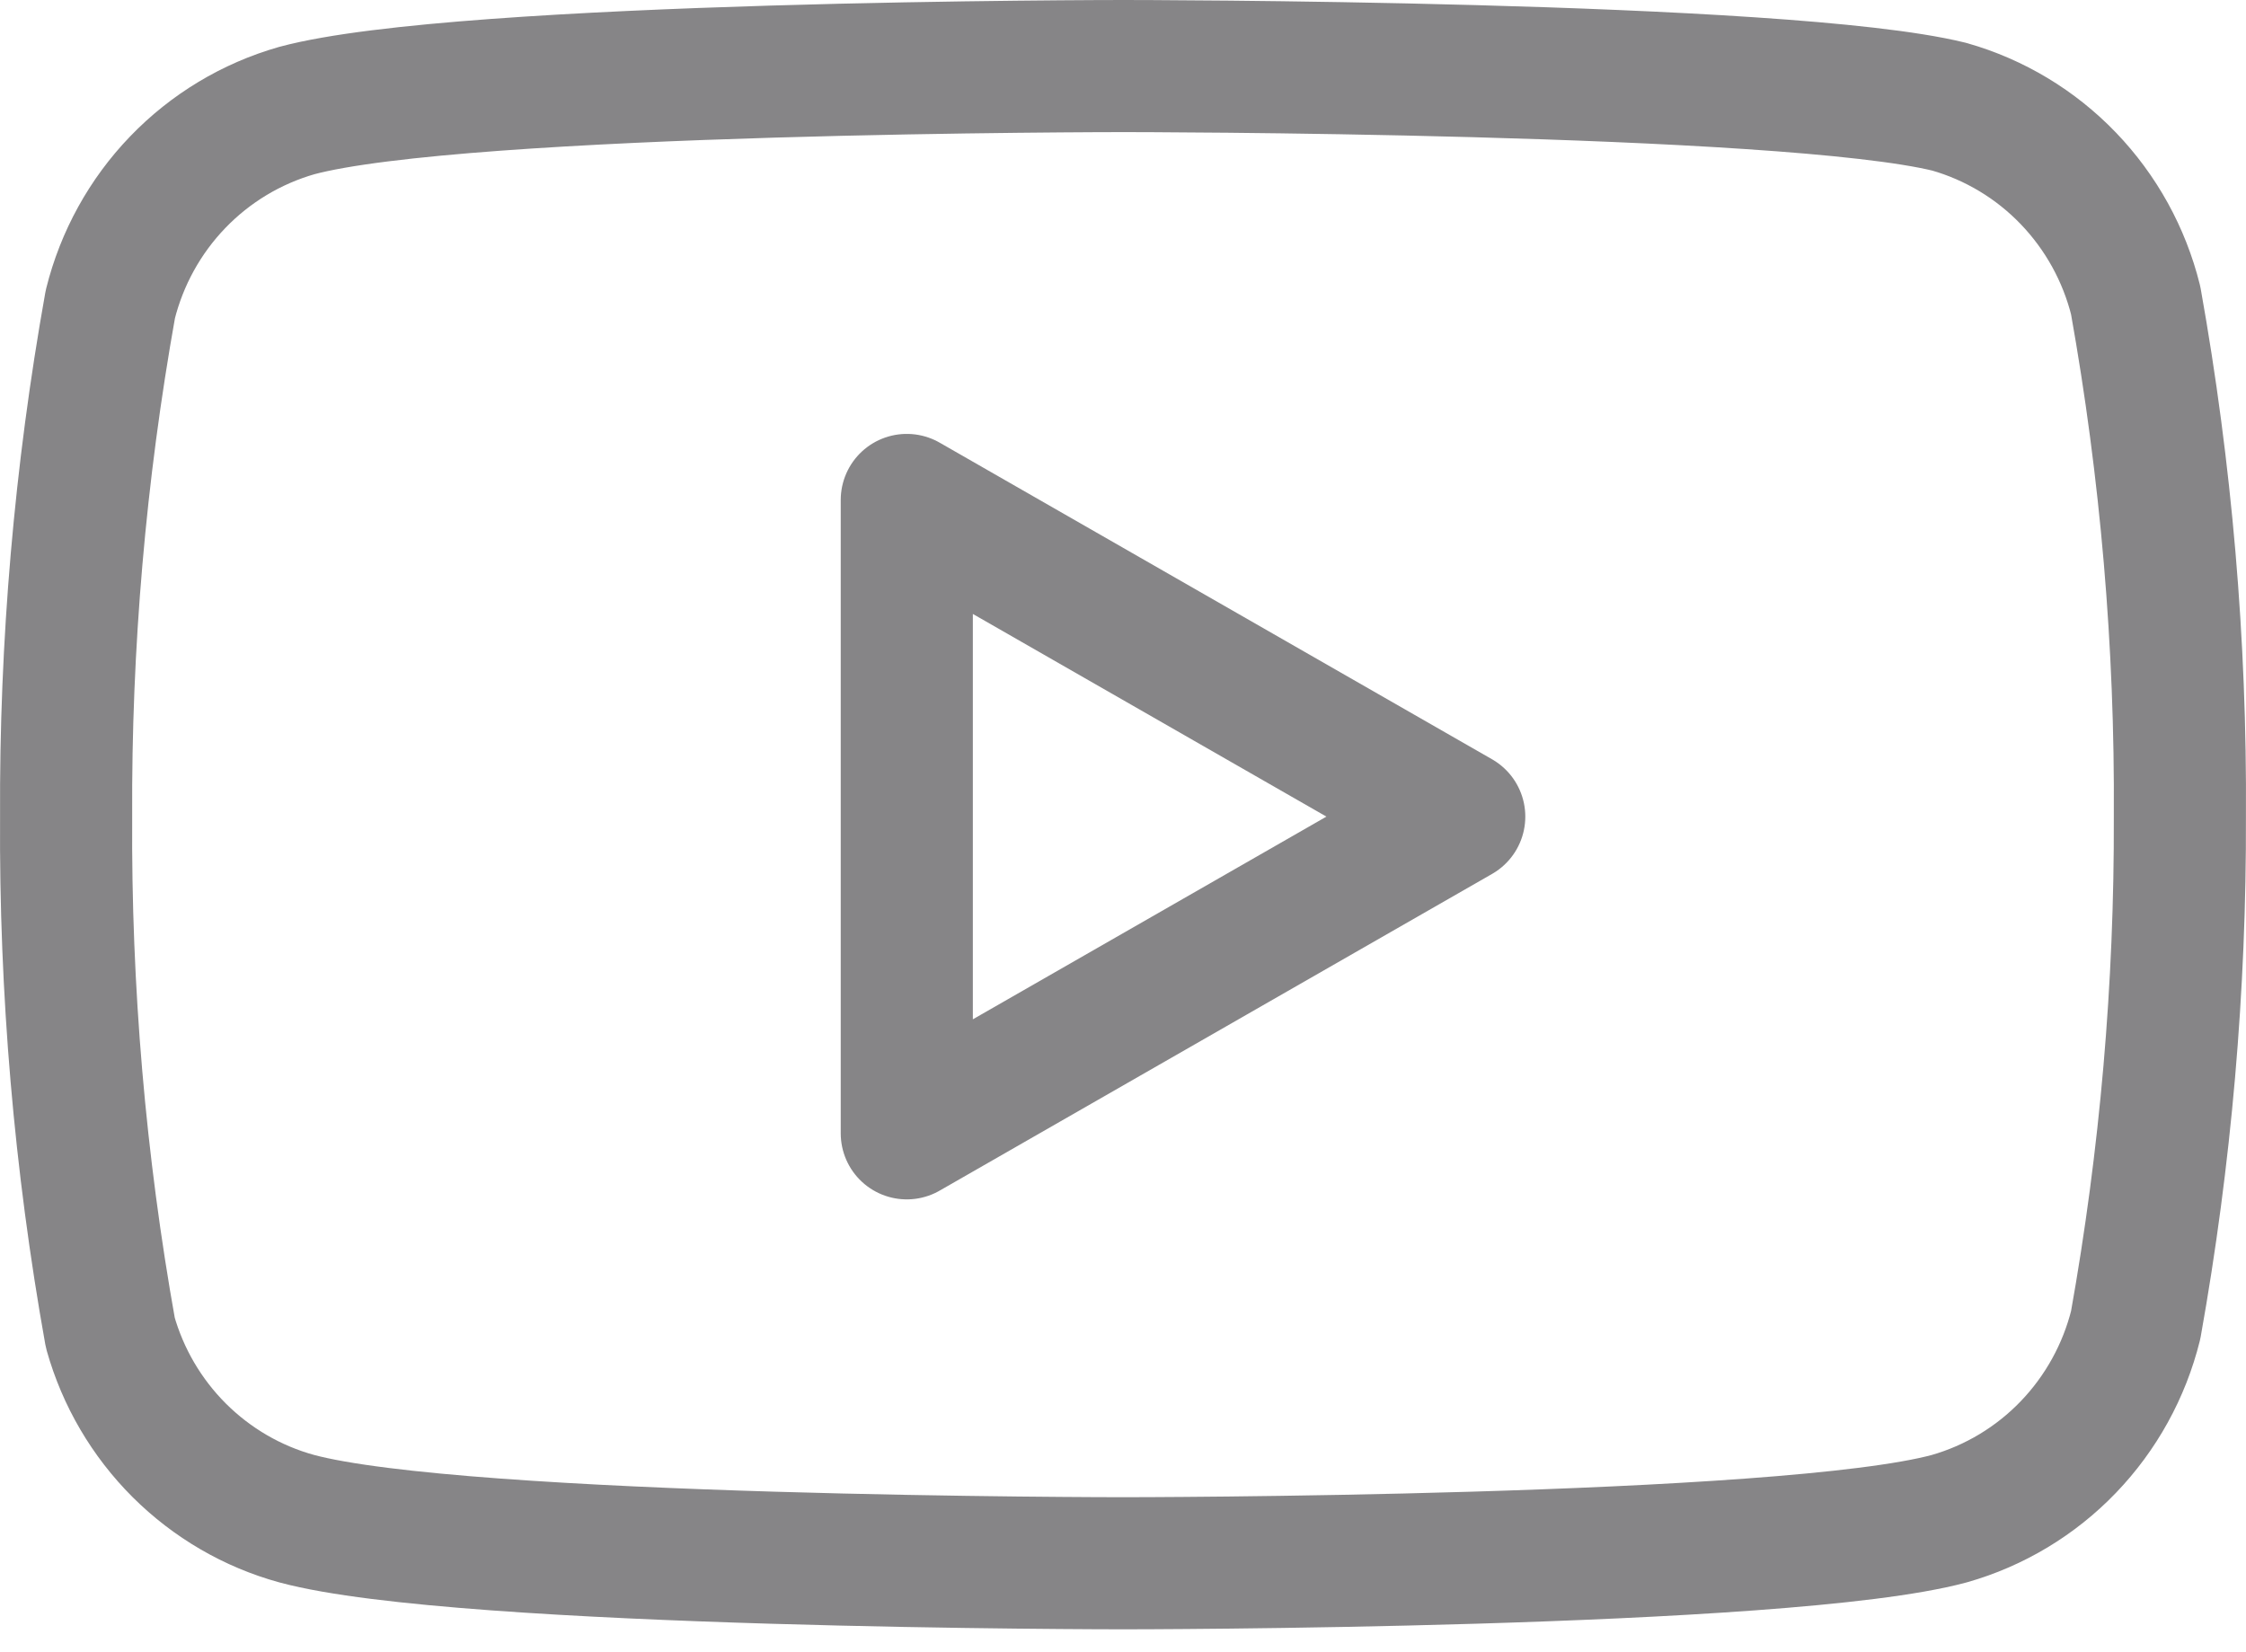
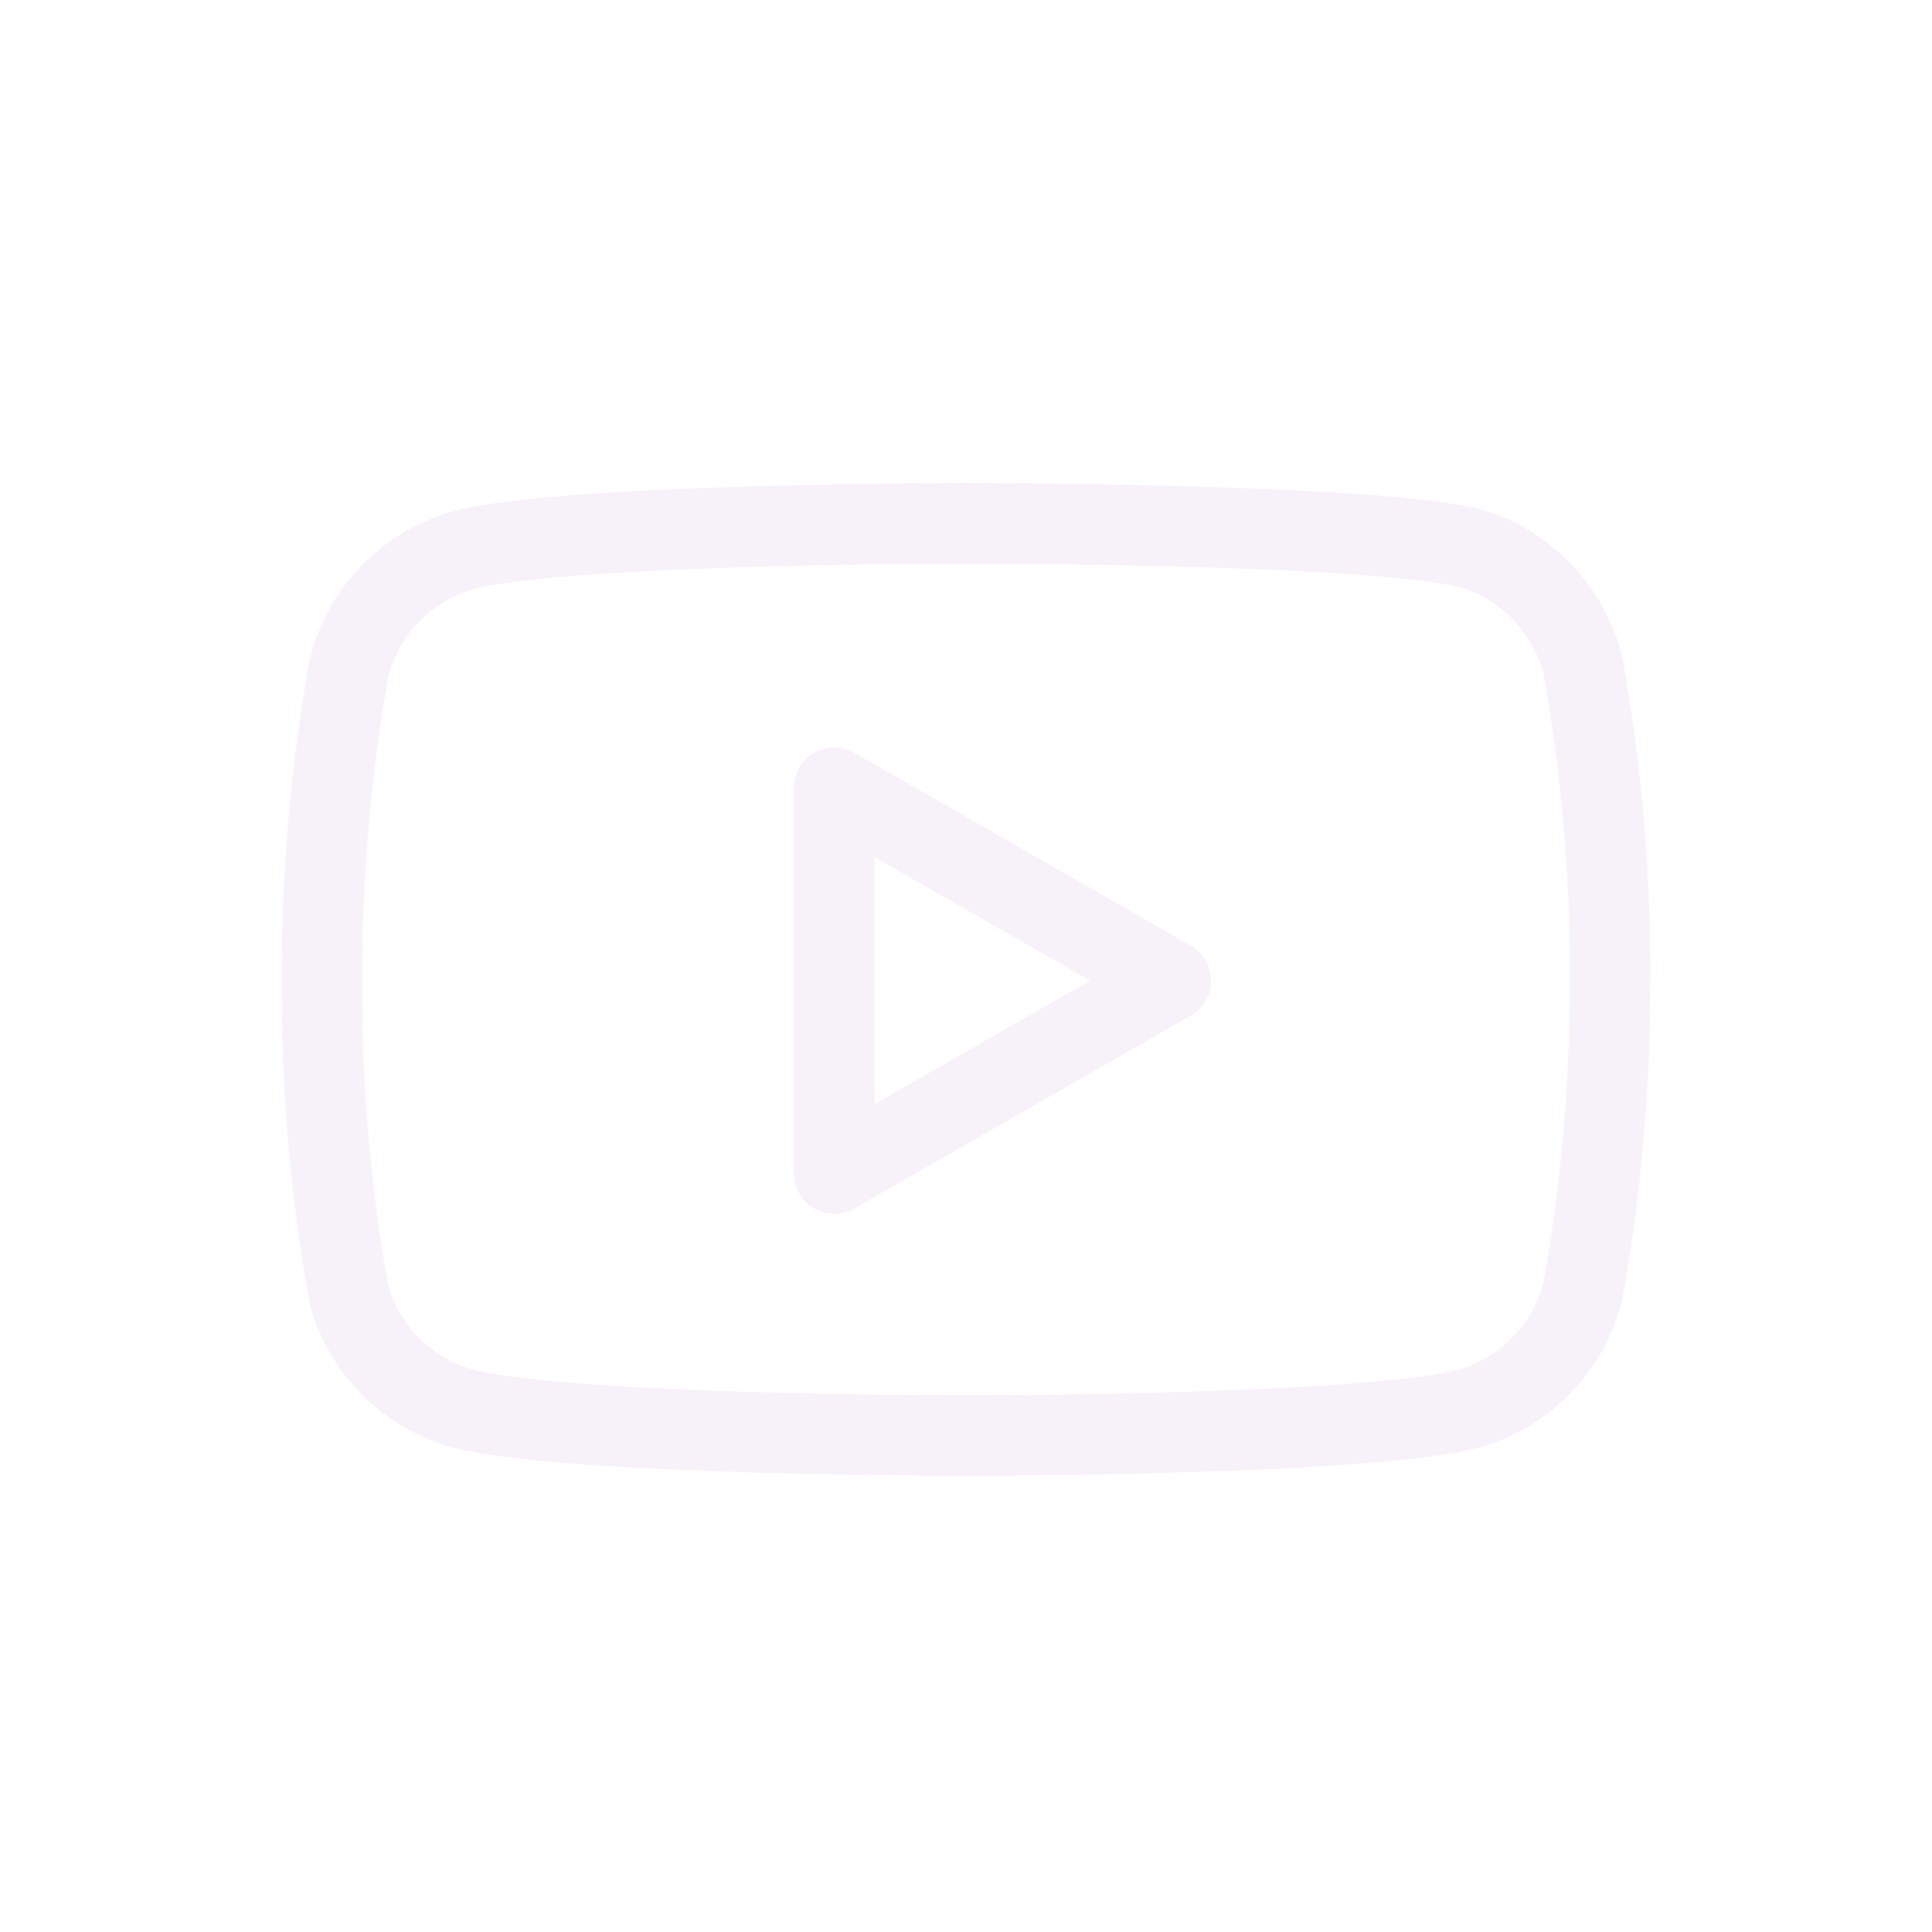
- <svg xmlns="http://www.w3.org/2000/svg" width="34" height="25" viewBox="0 0 34 25" fill="none">
-   <g id="Group 454">
-     <path id="Vector" d="M32.33 4.548C32.157 3.852 31.805 3.215 31.31 2.7C30.815 2.185 30.193 1.811 29.508 1.616C27.007 1 17 1 17 1C17 1 6.993 1 4.492 1.674C3.807 1.87 3.185 2.244 2.69 2.759C2.195 3.273 1.843 3.911 1.67 4.607C1.212 7.166 0.988 9.762 1.001 12.363C0.985 14.983 1.208 17.599 1.67 20.177C1.86 20.852 2.22 21.465 2.714 21.958C3.209 22.451 3.821 22.808 4.492 22.992C6.993 23.667 17 23.667 17 23.667C17 23.667 27.007 23.667 29.508 22.992C30.193 22.797 30.815 22.423 31.31 21.908C31.805 21.393 32.157 20.756 32.33 20.06C32.784 17.52 33.008 14.944 32.999 12.363C33.016 9.743 32.791 7.127 32.33 4.548V4.548Z" stroke="#868587" stroke-width="2" stroke-linecap="round" stroke-linejoin="round" />
-     <path id="Vector_2" d="M13.727 17.158L22.09 12.363L13.727 7.569V17.158Z" stroke="#868587" stroke-width="2" stroke-linecap="round" stroke-linejoin="round" />
-   </g>
+ <svg xmlns="http://www.w3.org/2000/svg" viewBox="0 0 48 48" fill="none">
+   <path d="M39.33 16.548C39.157 15.852 38.806 15.215 38.31 14.7C37.815 14.185 37.193 13.811 36.508 13.616C34.007 13 24 13 24 13C24 13 13.993 13 11.492 13.674C10.807 13.87 10.185 14.244 9.69 14.758C9.195 15.273 8.843 15.911 8.67 16.607C8.212 19.166 7.988 21.762 8.001 24.363C7.985 26.983 8.208 29.599 8.67 32.178C8.86 32.852 9.22 33.465 9.714 33.958C10.209 34.451 10.821 34.807 11.492 34.992C13.993 35.667 24 35.667 24 35.667C24 35.667 34.007 35.667 36.508 34.992C37.193 34.797 37.815 34.423 38.31 33.908C38.806 33.394 39.157 32.756 39.33 32.06C39.784 29.52 40.008 26.944 39.999 24.363C40.016 21.743 39.791 19.127 39.33 16.548V16.548Z" stroke="#F7F2FA" stroke-width="2" stroke-linecap="round" stroke-linejoin="round" />
+   <path d="M20.727 29.158L29.09 24.363L20.727 19.569V29.158Z" stroke="#F7F2FA" stroke-width="2" stroke-linecap="round" stroke-linejoin="round" />
</svg>
